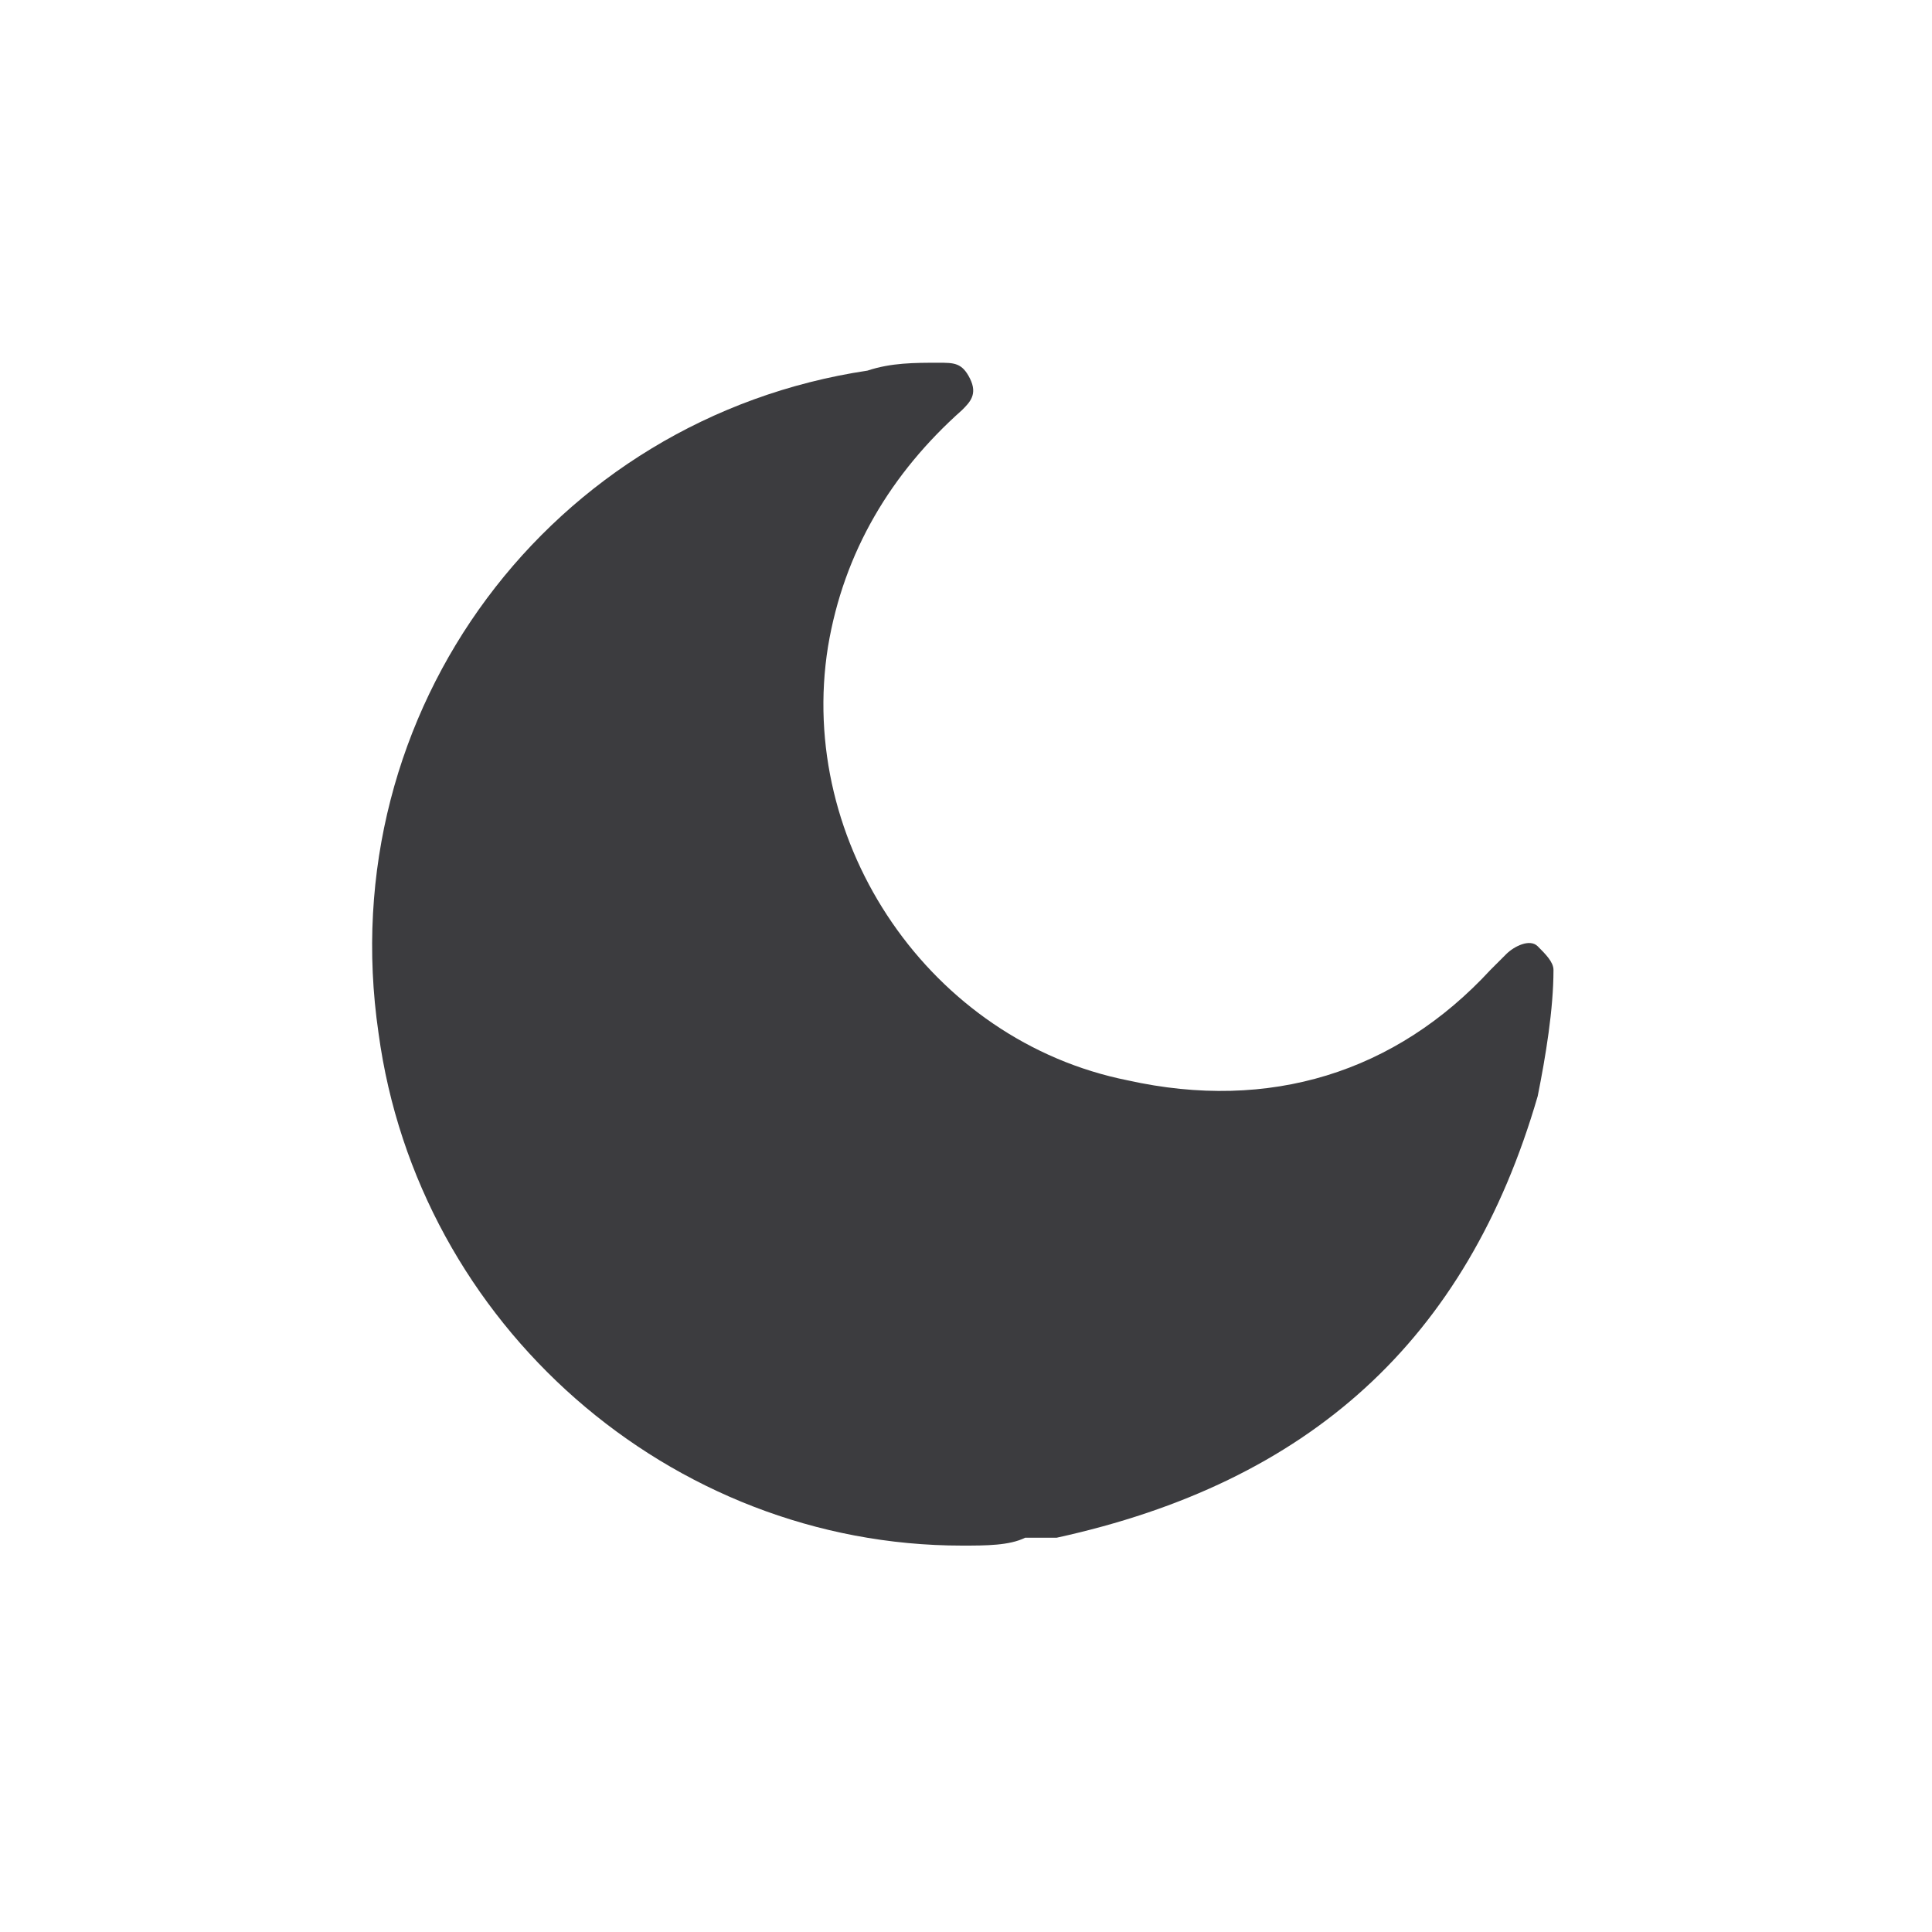
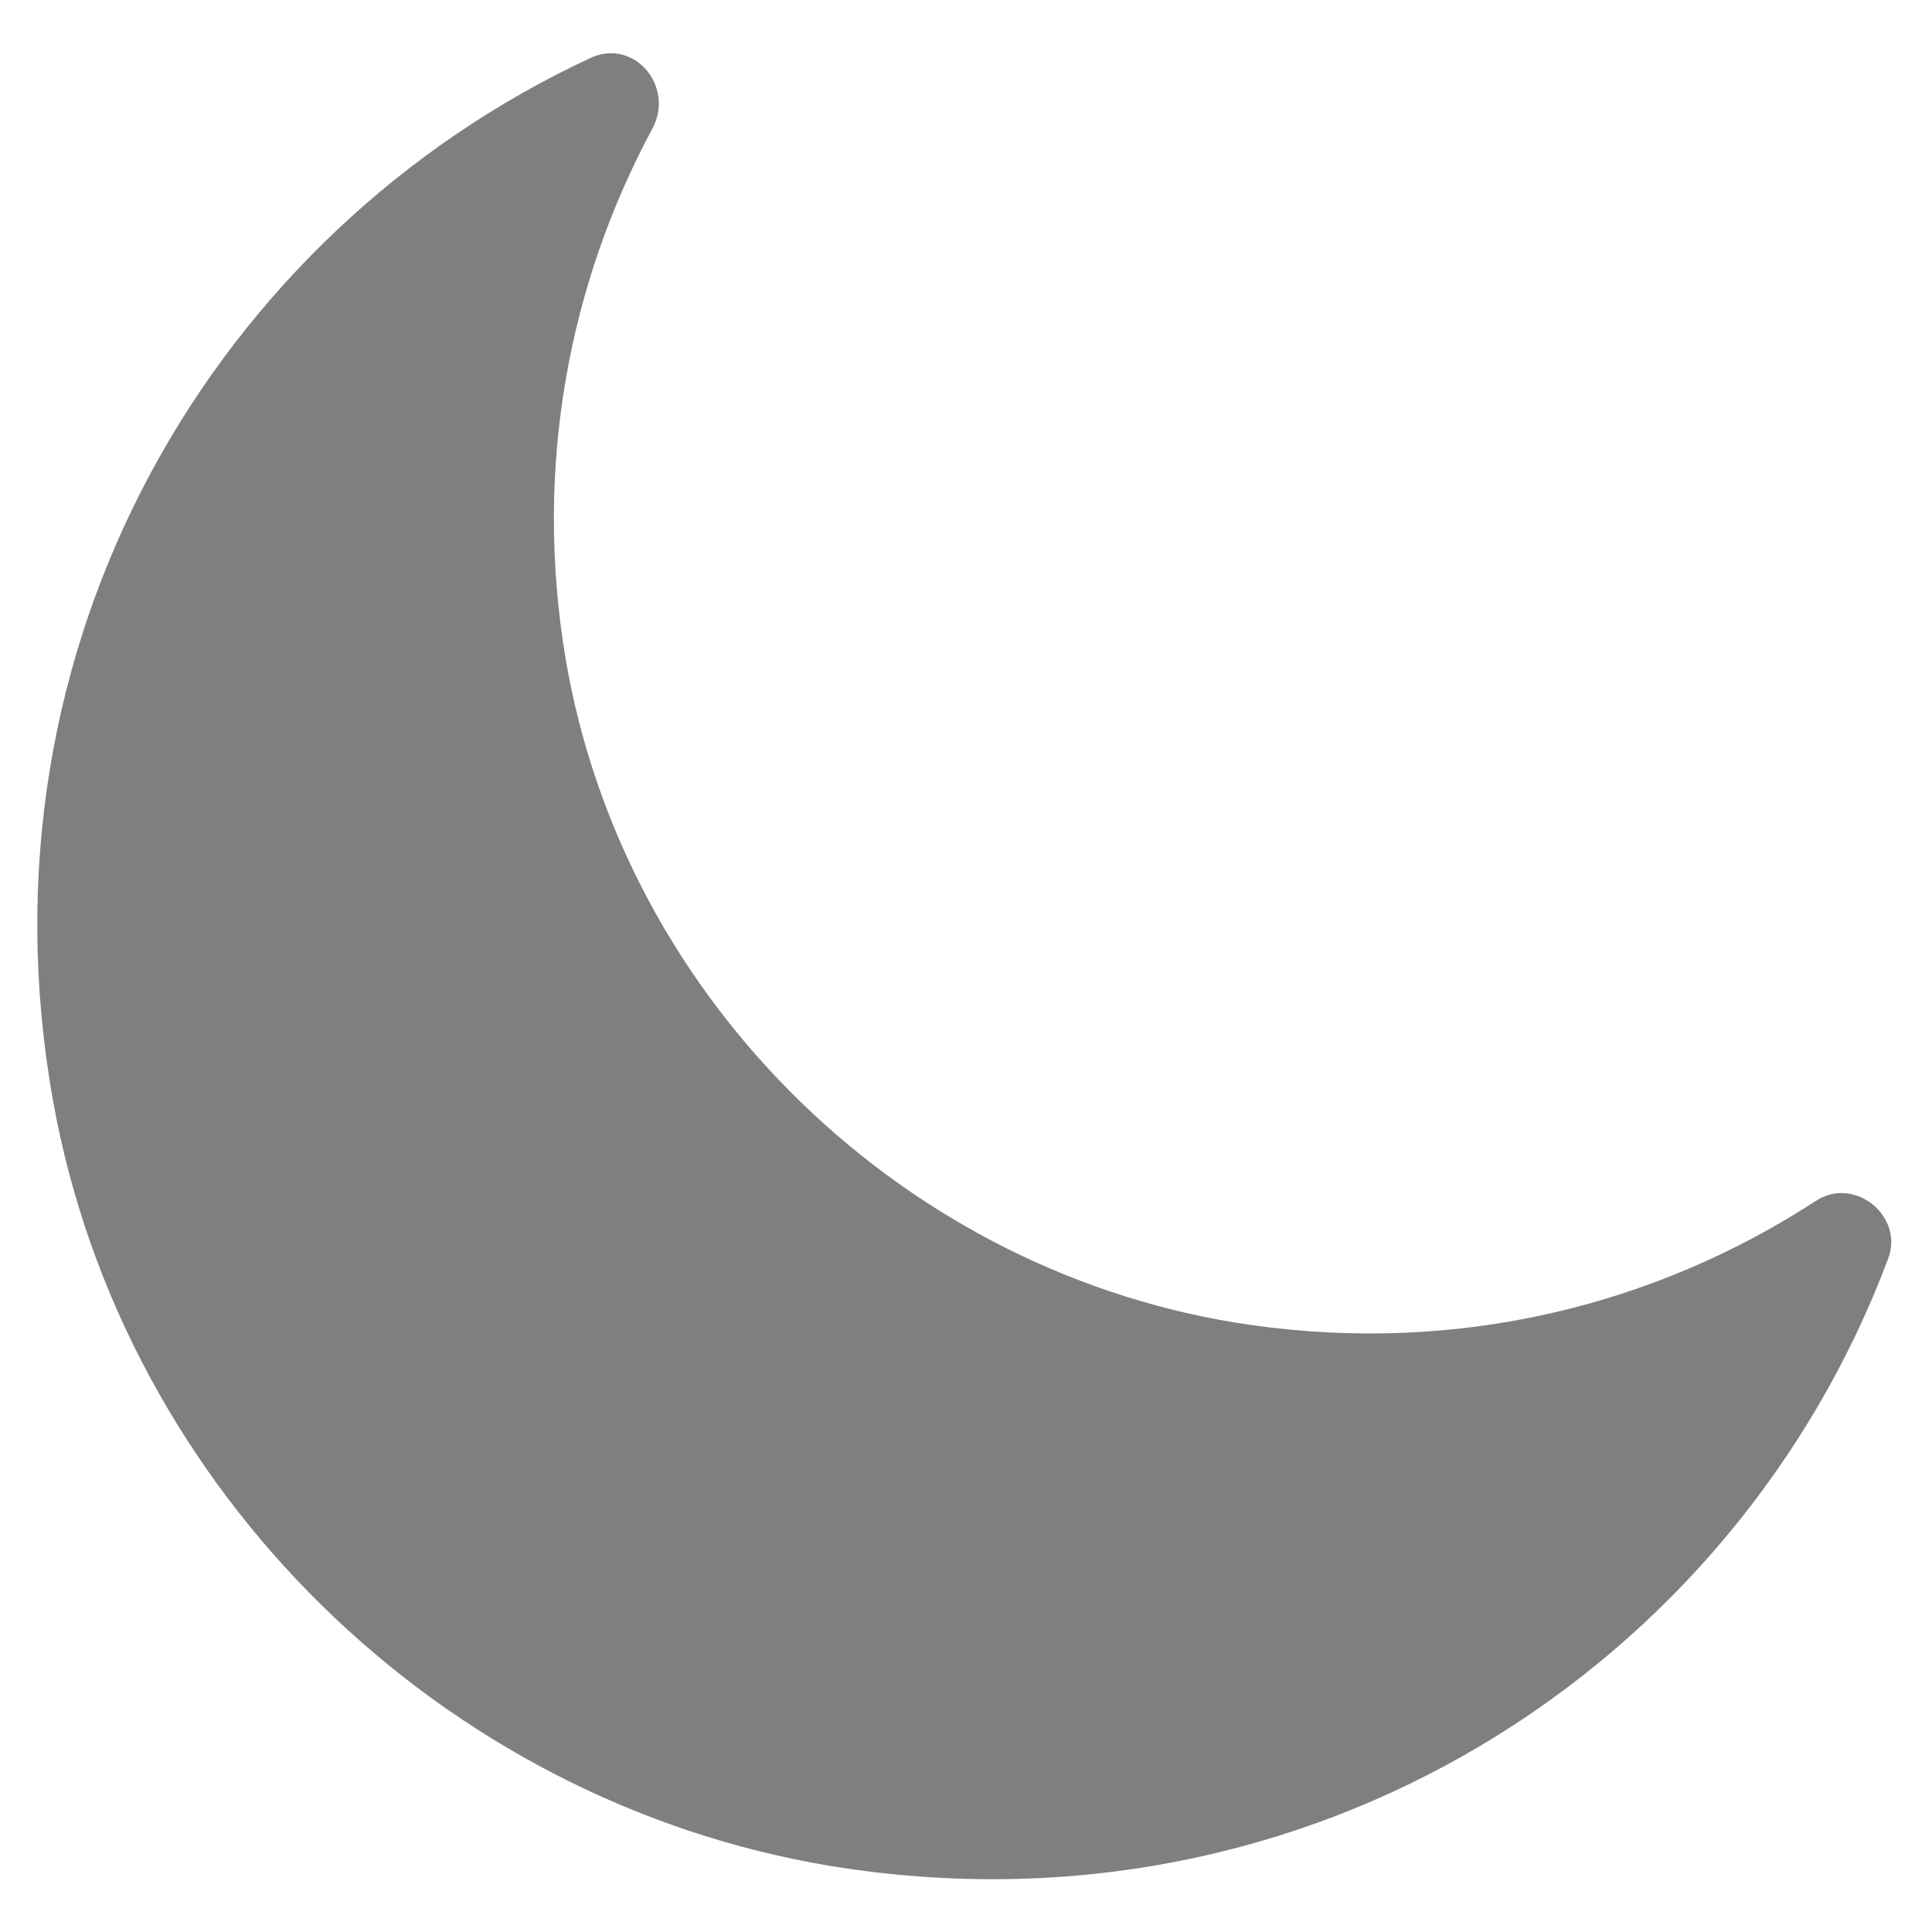
- <svg xmlns="http://www.w3.org/2000/svg" version="1.1" id="moon_hover" x="0px" y="0px" viewBox="0 0 24.5 24.5" style="enable-background:new 0 0 24.5 24.5;" xml:space="preserve">
-   <style type="text/css">
- 	.st0{fill:#3C3C3F;}
- </style>
-   <path class="st0" d="M12.2,19.6c-3.7,0-6.9-2.8-7.4-6.5C4.2,9,7,5.3,11,4.7c0.3-0.1,0.6-0.1,0.9-0.1c0.2,0,0.3,0,0.4,0.2  c0.1,0.2,0,0.3-0.1,0.4c-0.9,0.8-1.5,1.8-1.7,3c-0.4,2.5,1.3,5,3.8,5.5c1.8,0.4,3.4-0.1,4.6-1.4c0.1-0.1,0.1-0.1,0.2-0.2  c0.1-0.1,0.3-0.2,0.4-0.1c0.1,0.1,0.2,0.2,0.2,0.3c0,0.5-0.1,1.1-0.2,1.6c-0.9,3.1-2.9,4.9-6.1,5.6c-0.1,0-0.2,0-0.4,0  C12.8,19.6,12.5,19.6,12.2,19.6z" />
+ <svg xmlns="http://www.w3.org/2000/svg" id="moon" viewBox="0 0 14.93 14.96">
+   <defs>
+     <style>.cls-1{fill:#7f7f7f;}</style>
+   </defs>
+   <path class="cls-1" d="M9.69,10.26c-2.67-.38-4.86-2.5-5.31-5.16-.25-1.49,.03-2.91,.67-4.1,.18-.33-.14-.71-.48-.55C1.67,1.8-.22,4.98,.41,8.52c.54,3.02,3,5.43,6.03,5.93,3.7,.6,6.99-1.53,8.18-4.7,.13-.33-.26-.65-.56-.45-1.23,.8-2.75,1.19-4.37,.96Z" />
</svg>
